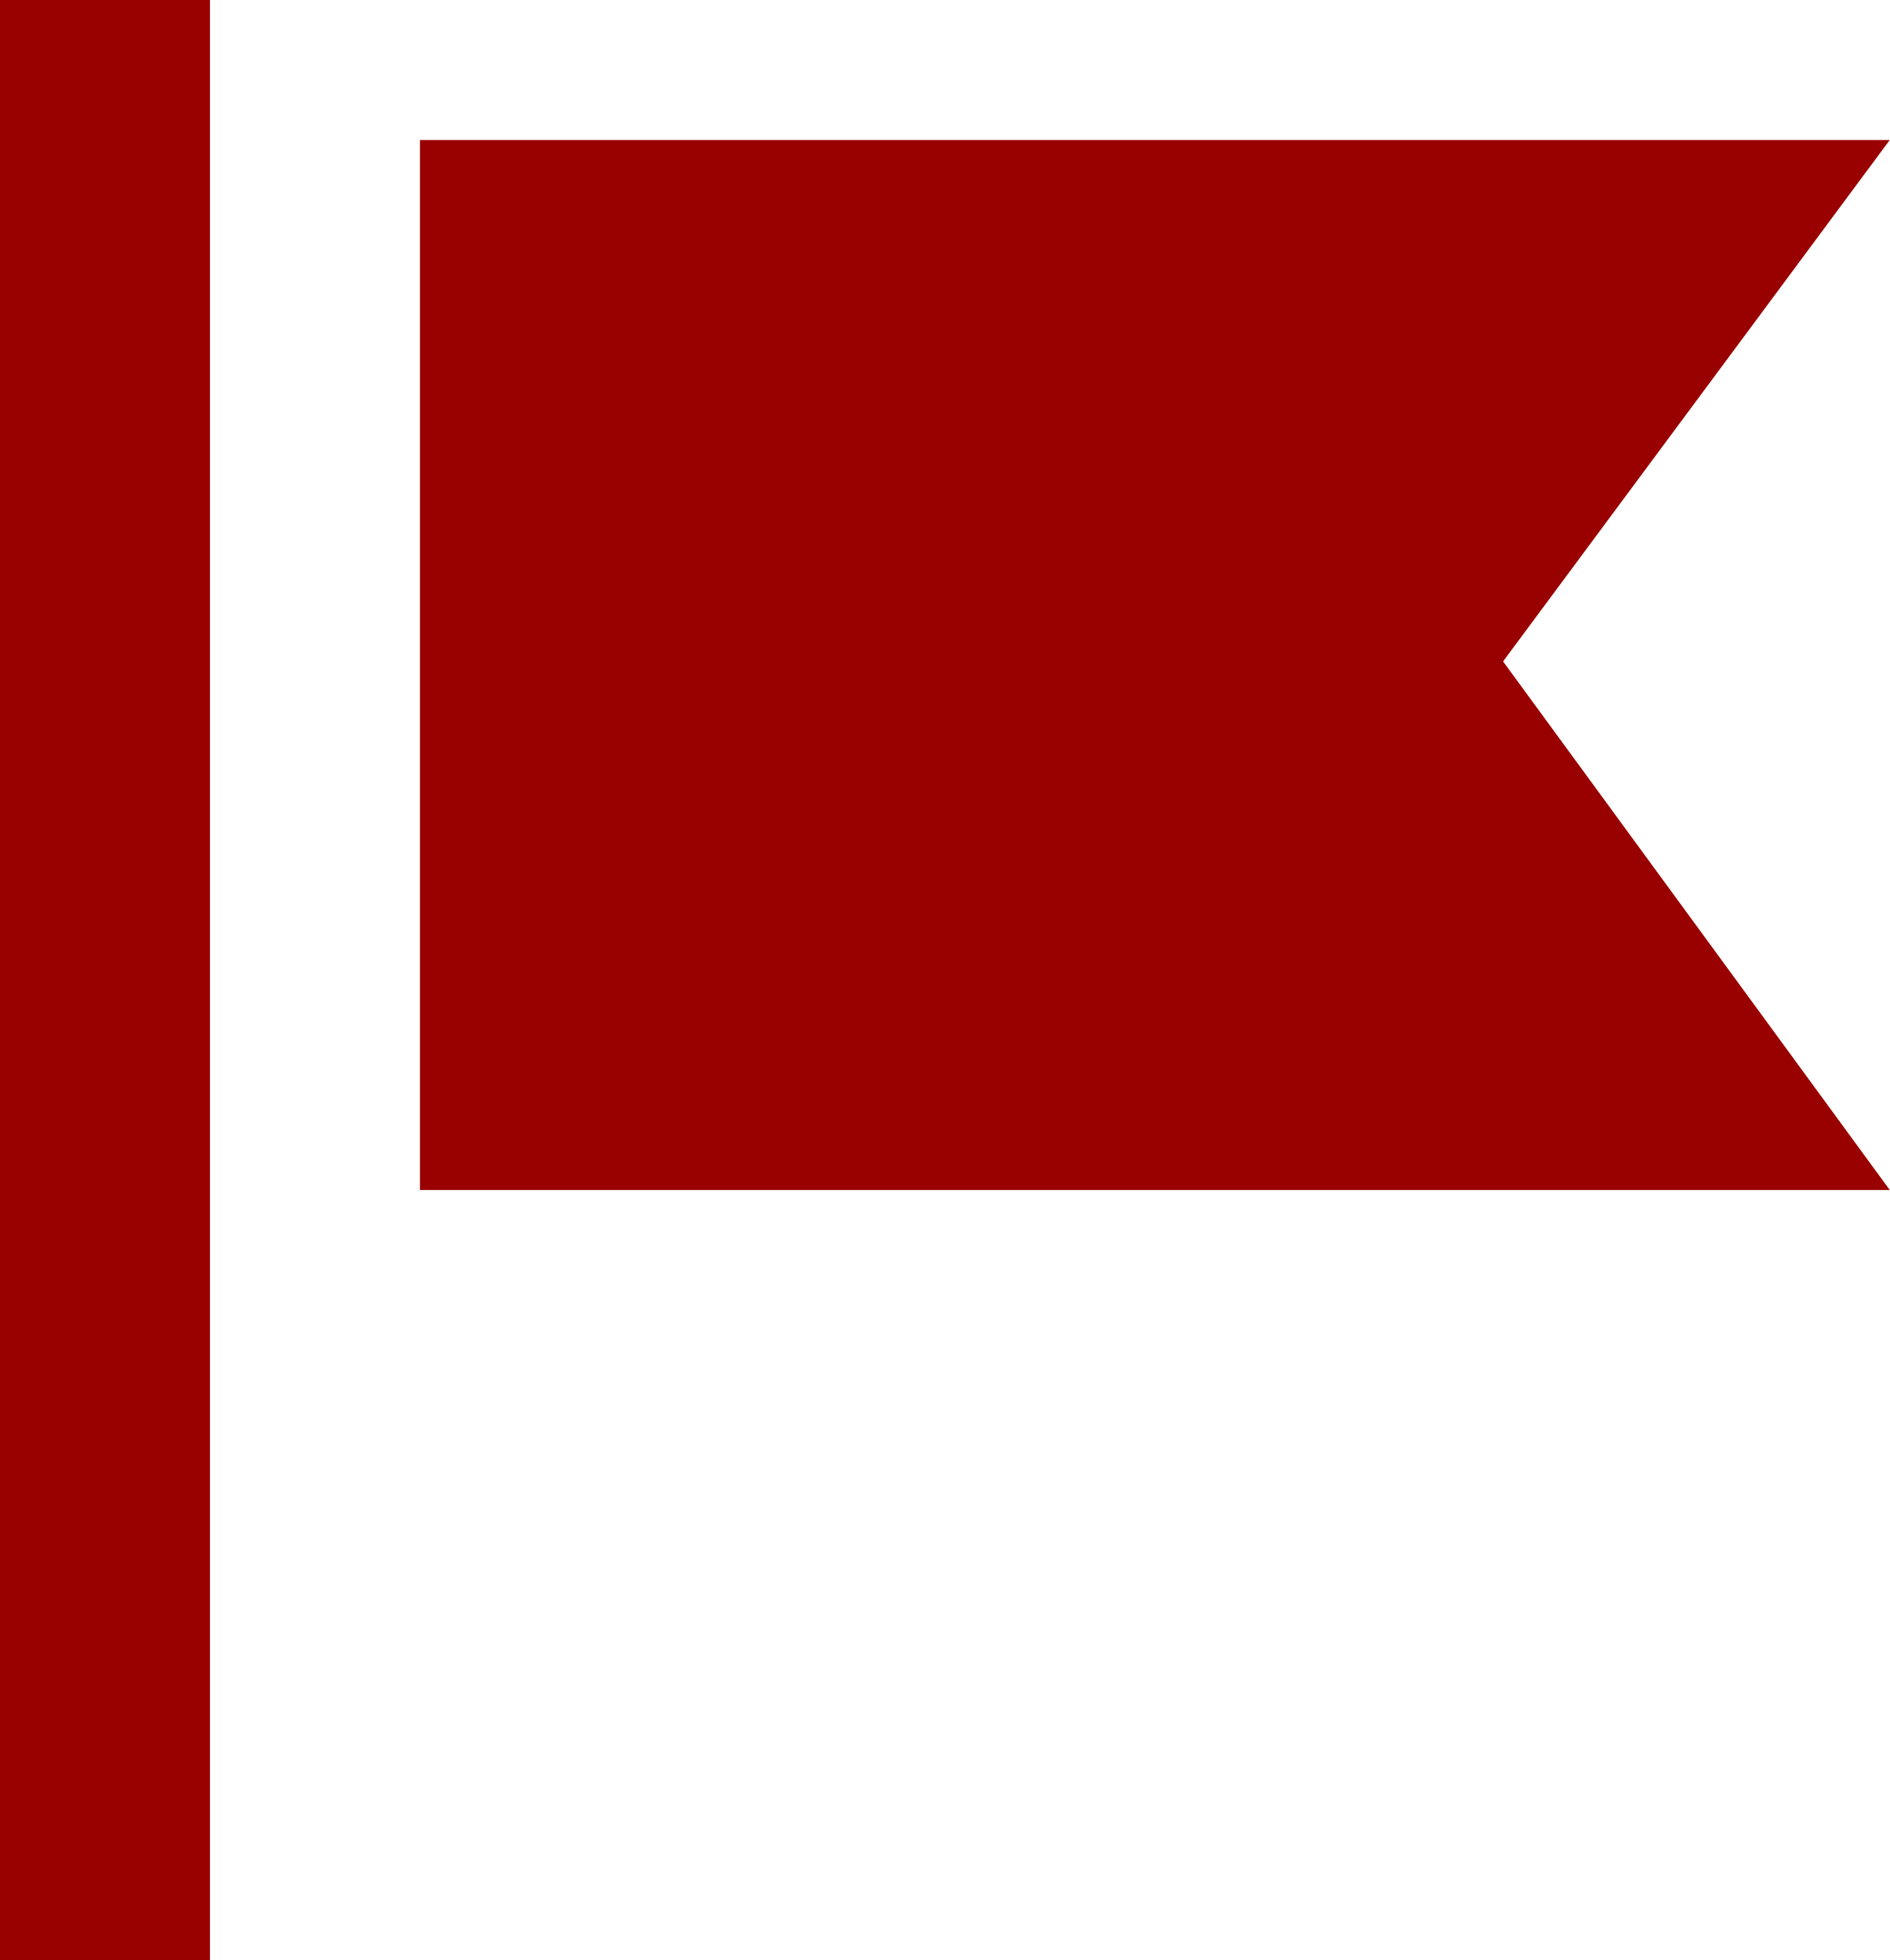
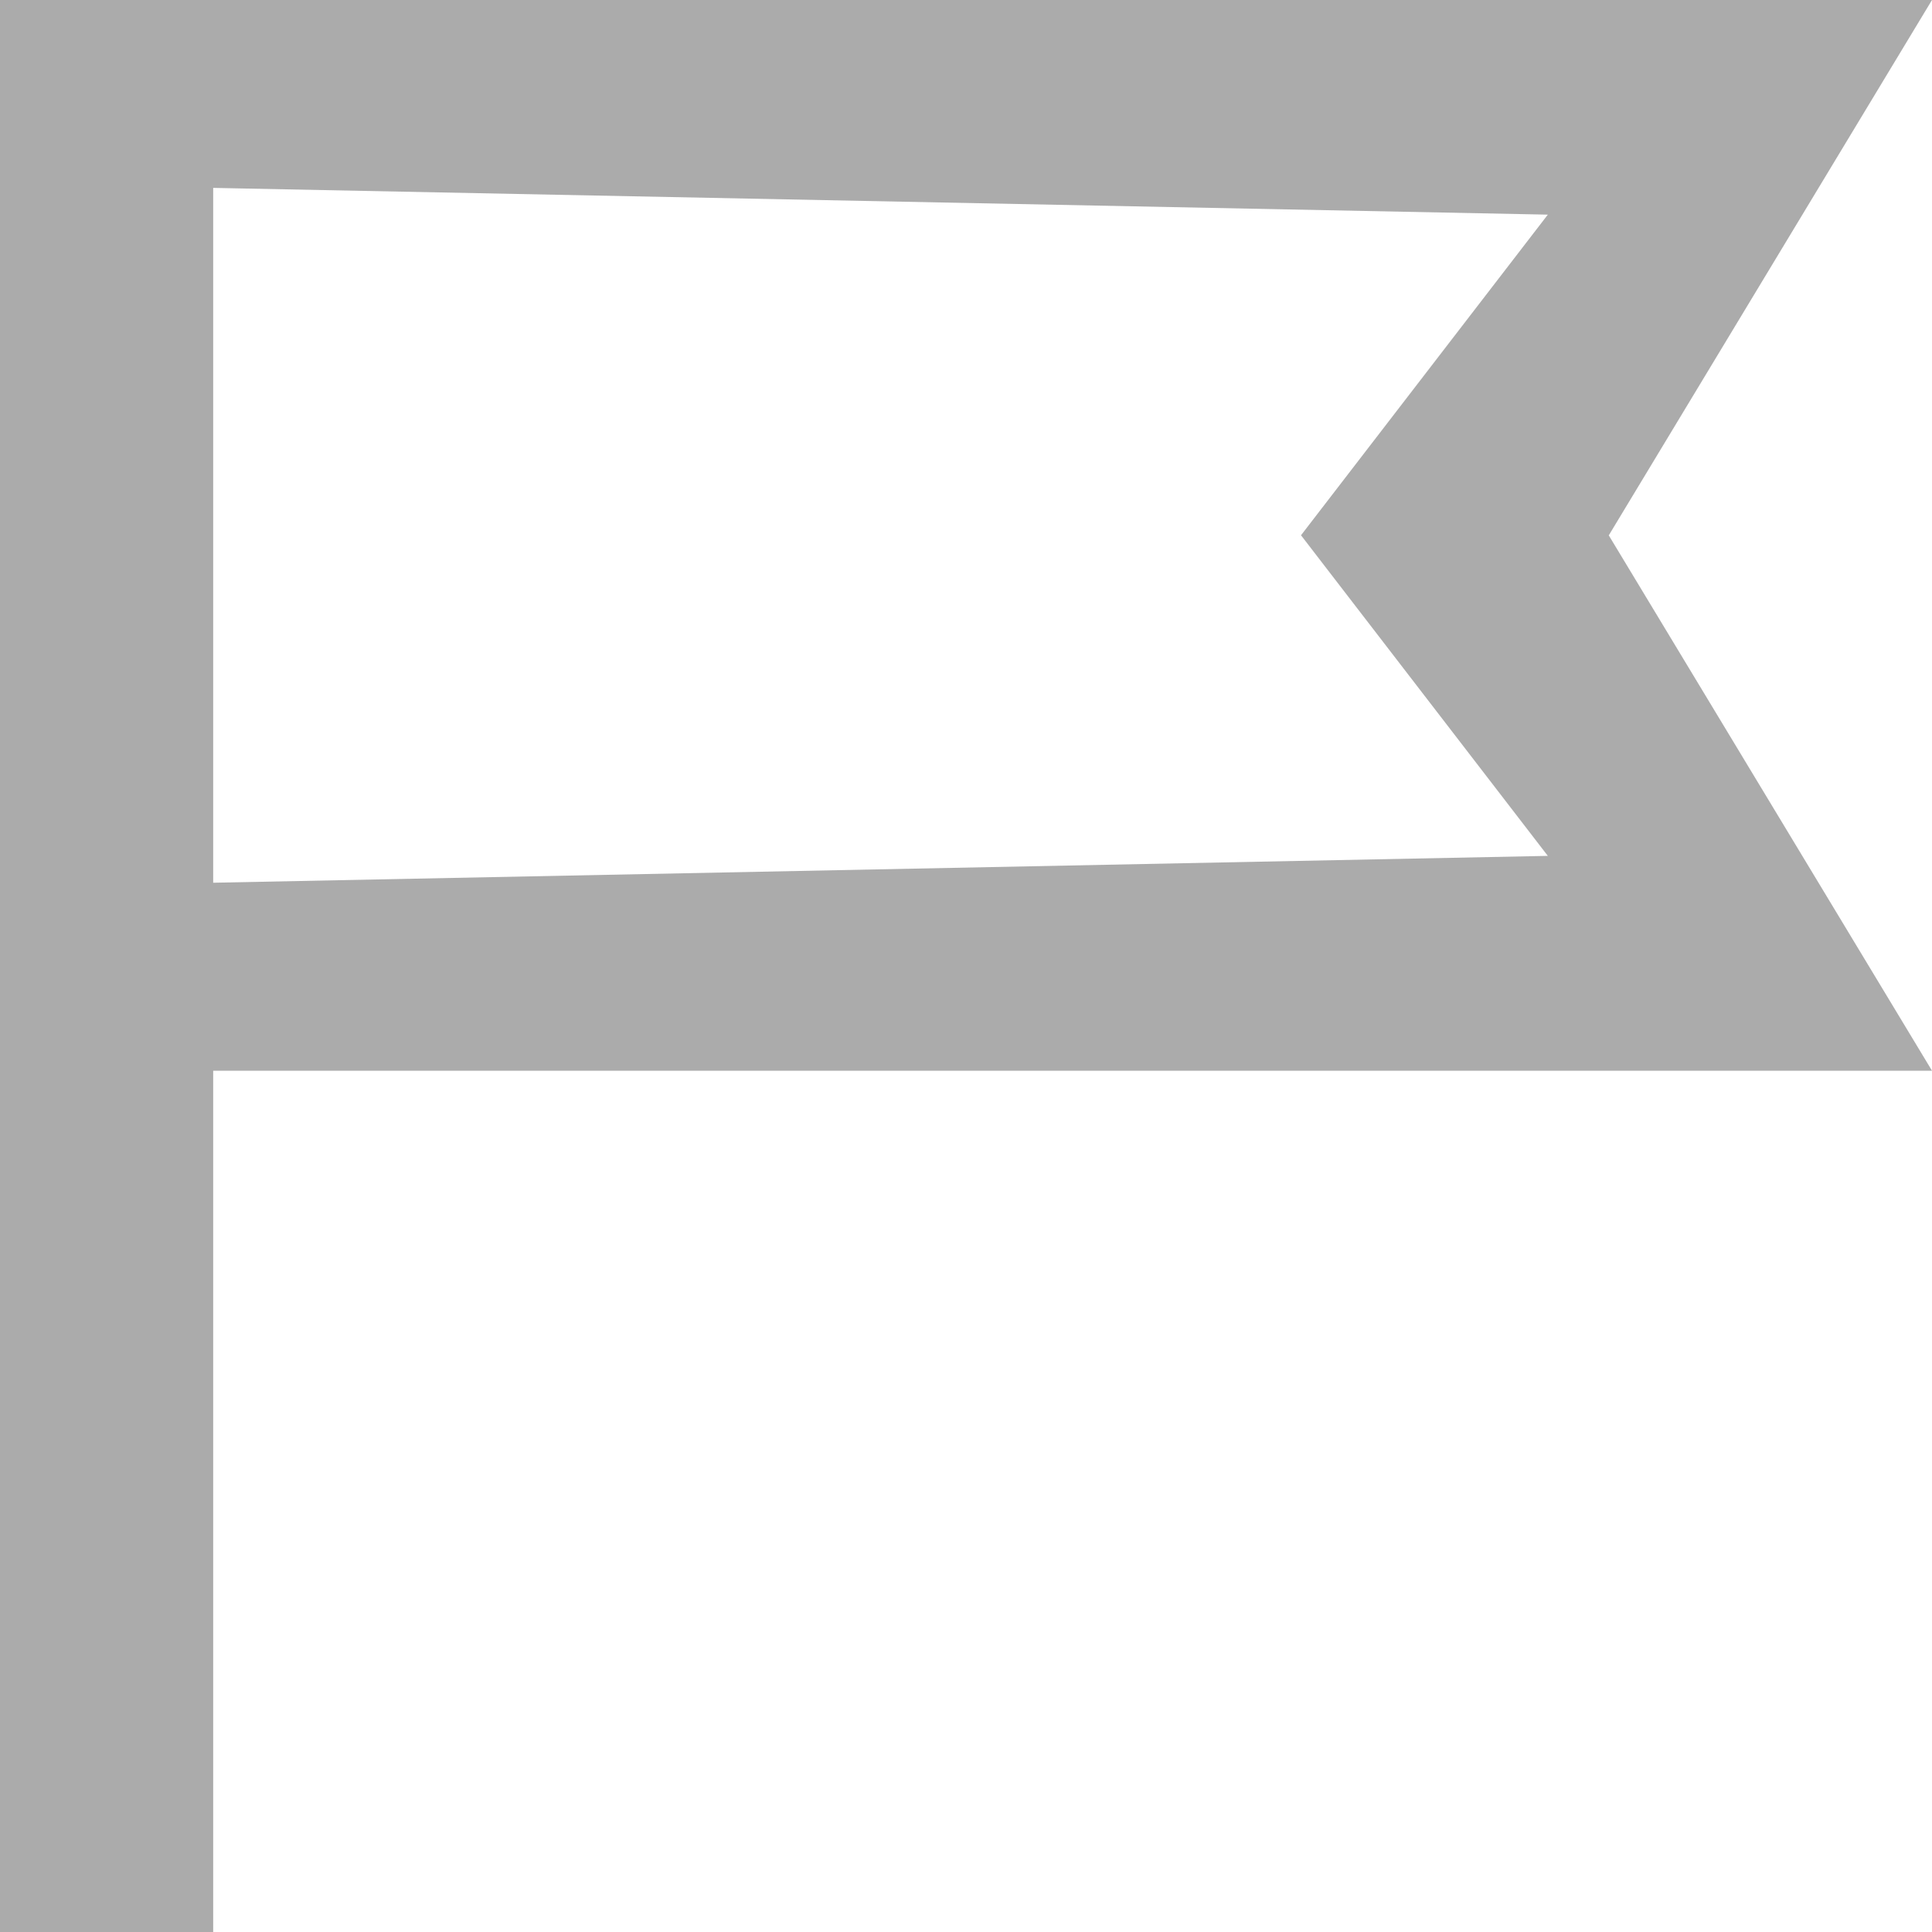
- <svg xmlns="http://www.w3.org/2000/svg" width="27px" height="28px" viewBox="0 0 27 28" version="1.1">
-   <description>Created with Sketch (http://www.bohemiancoding.com/sketch)</description>
-   <defs />
-   <g id="Page-1" stroke="none" stroke-width="1" fill="none" fill-rule="evenodd">
-     <g id="flag" transform="translate(-1, -1)" fill="#990000">
-       <path d="M4,29 L1,29 L1,1 L4,1 L4,29 L4,29 Z M28,3 L7,3 L7,18 L28,18 L22.475,10.449 L28,3 L28,3 Z" id="flag-7-icon" />
-     </g>
+ <svg xmlns="http://www.w3.org/2000/svg" version="1.1" id="Ebene_1" x="0px" y="0px" width="20px" height="20px" viewBox="0 0 20 20" enable-background="new 0 0 20 20" xml:space="preserve">
+   <g>
+     <path fill="#ABABAB" d="M2.207,20H0V0h20l-3.346,5.542L20,11.084H2.207V20z M2.207,9.138L16.023,8.86l-2.555-3.319l2.555-3.319   L2.207,1.945V9.138z" />
  </g>
</svg>
